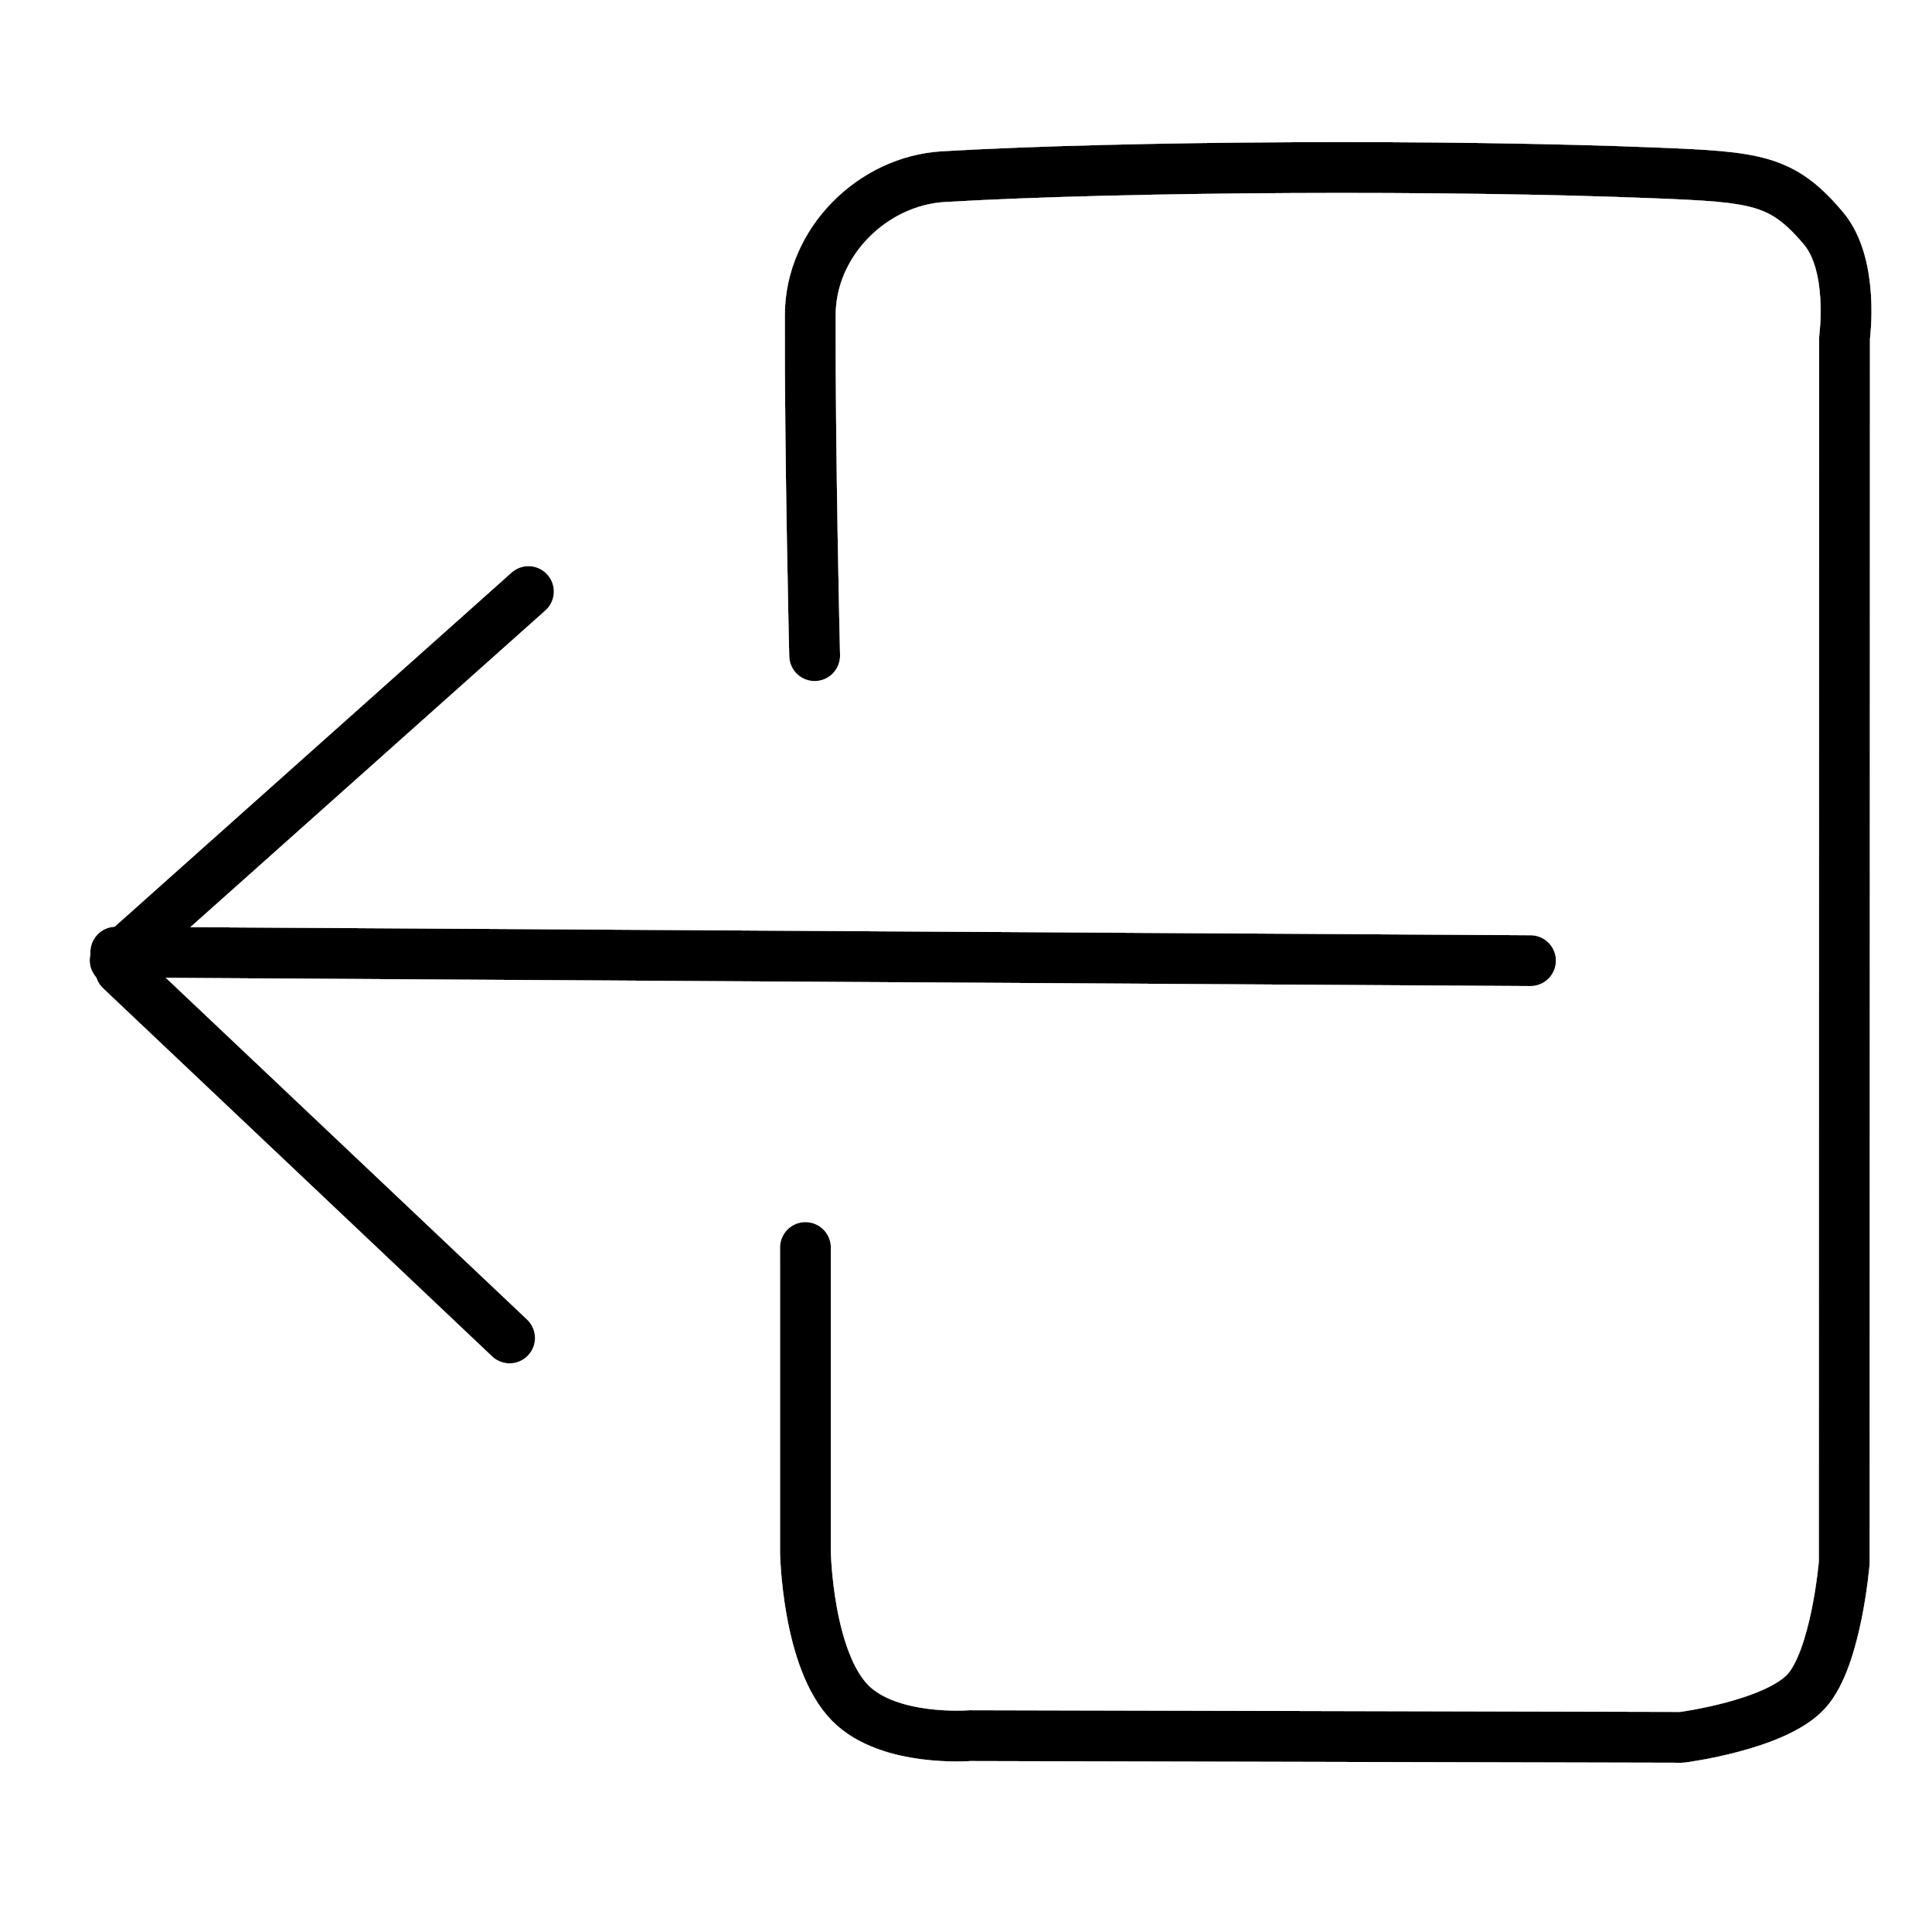
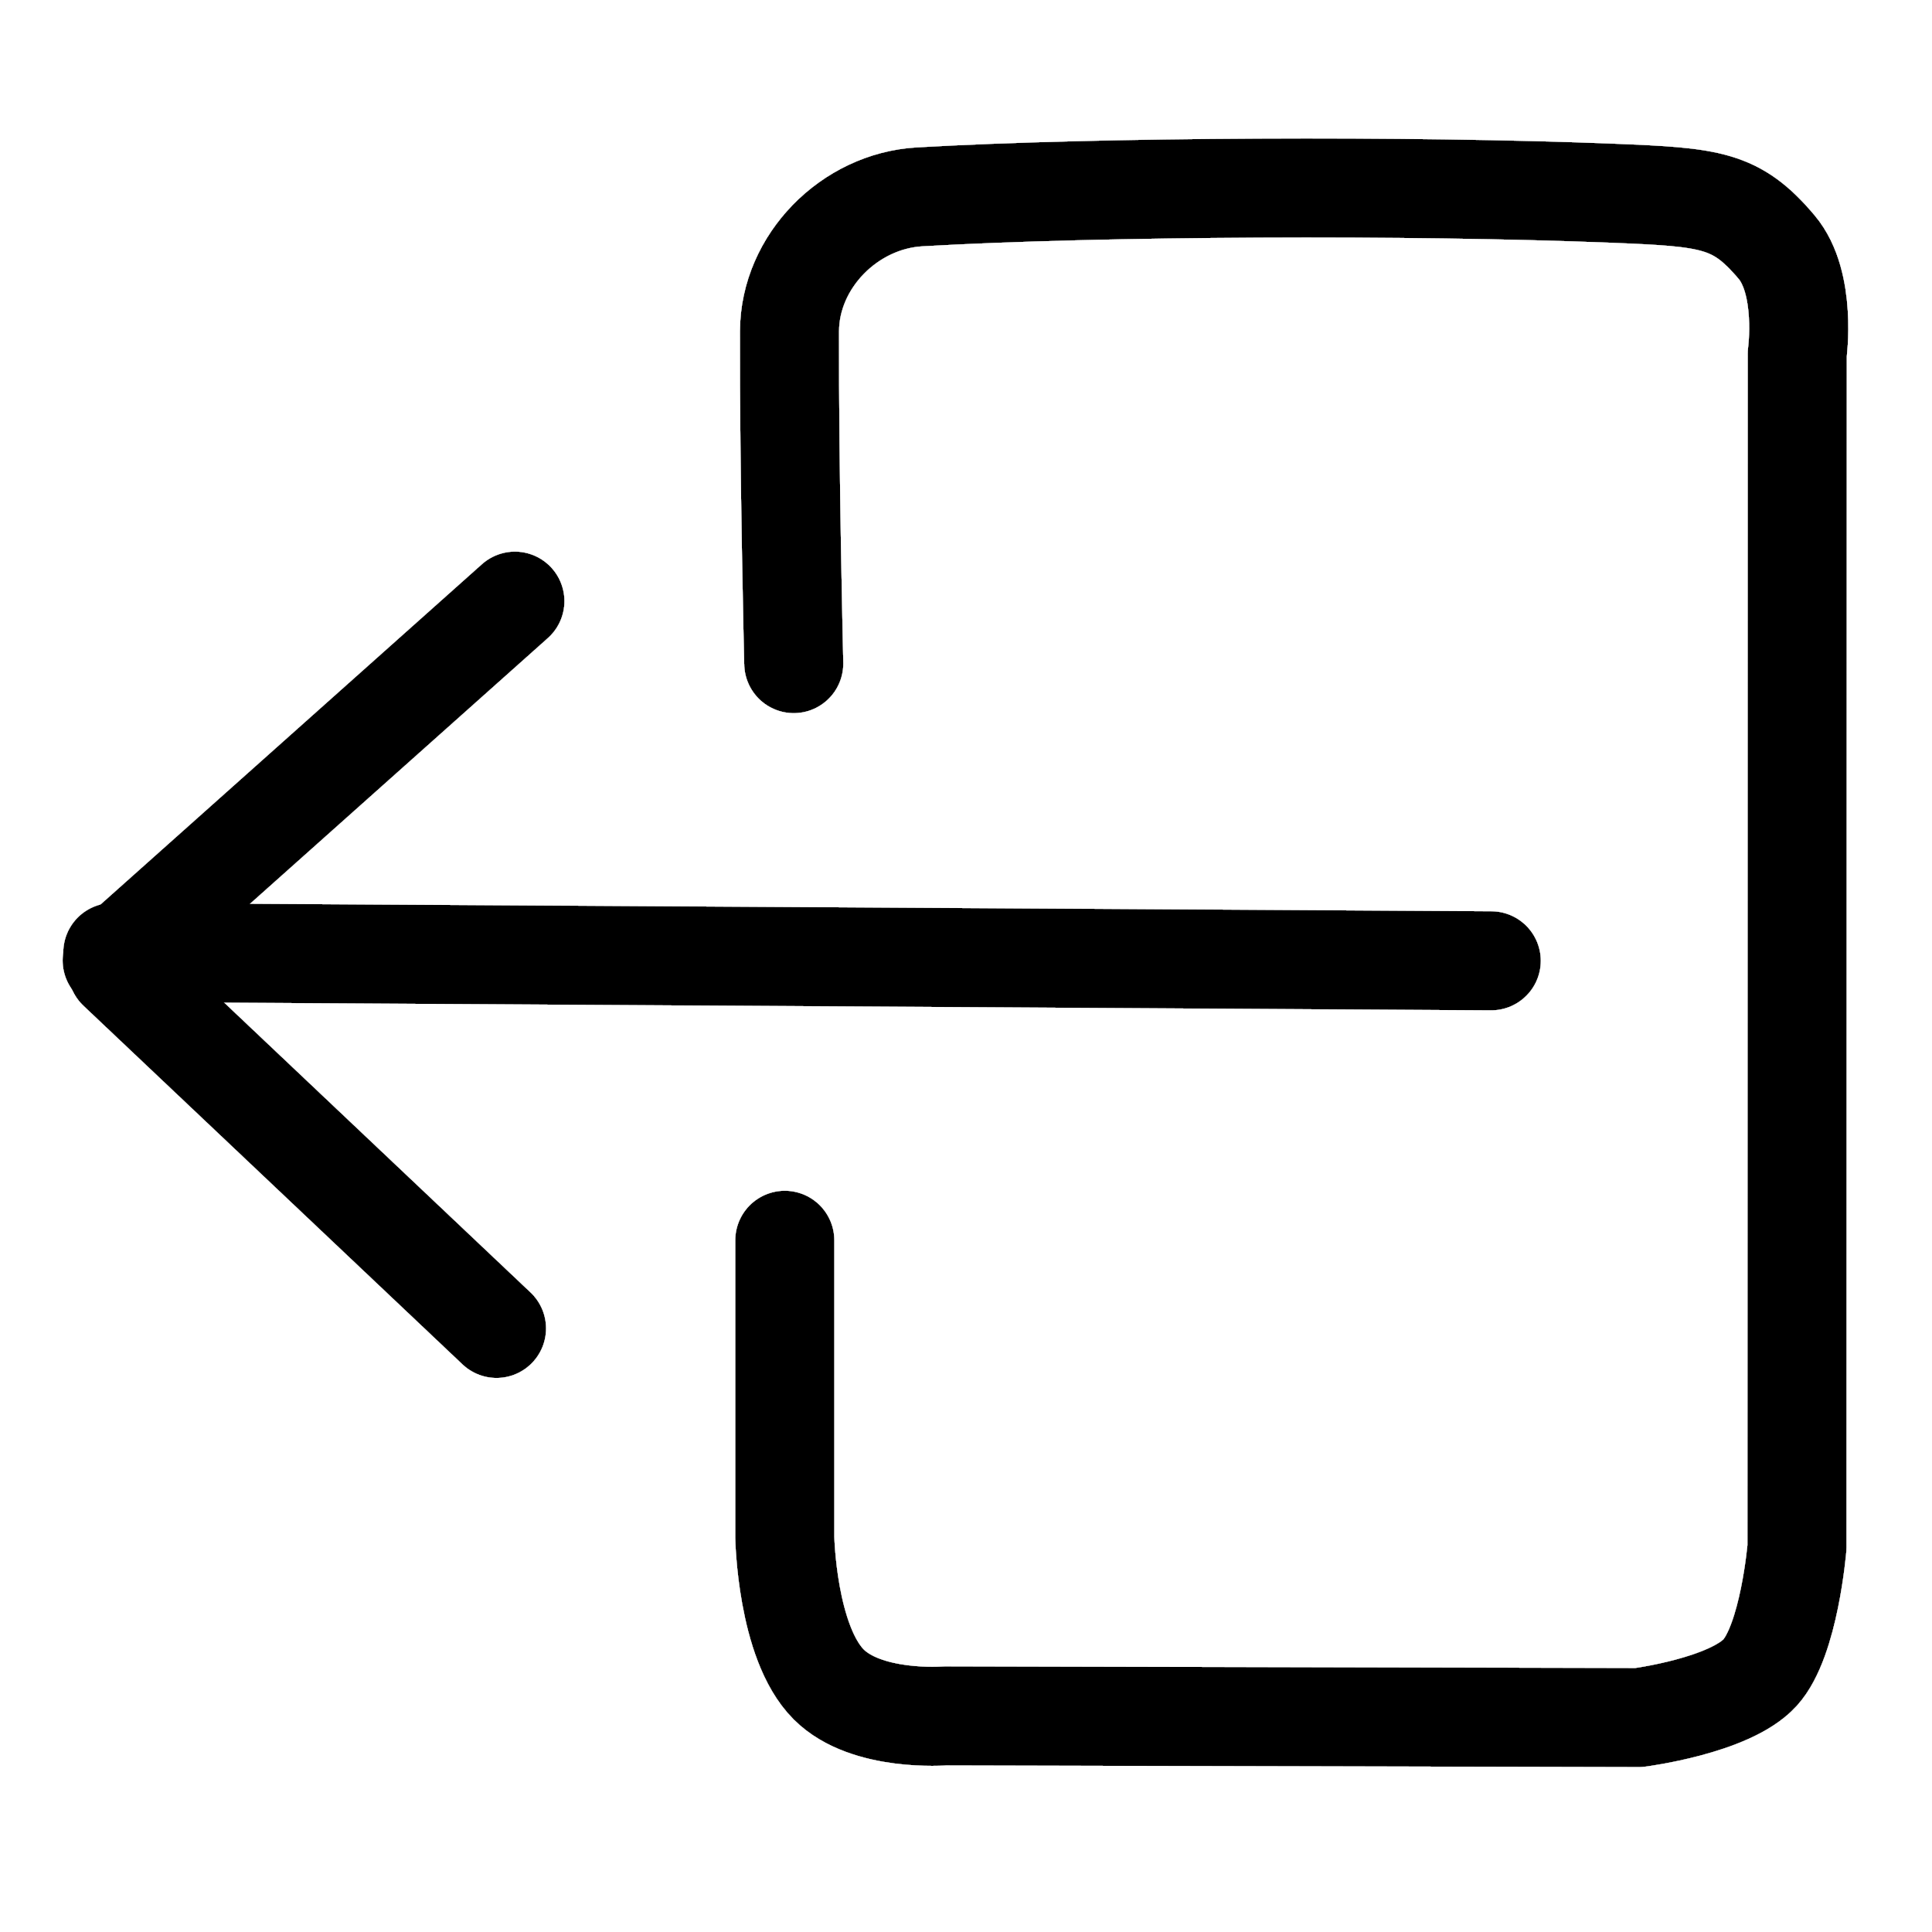
- <svg xmlns="http://www.w3.org/2000/svg" viewBox="62 12 38 36" width="40" height="40" style="filter: drop-shadow(0px 0px 1px #fff)">
-   <path style="stroke-width:1px;stroke-linecap:round;stroke:#000;transform-origin:78.19px 29.811px" d="m64.277 29.727 27.826.168" />
-   <path style="stroke-width:1px;stroke-linecap:round;stroke:#000;transform-origin:68.198px 33.697px" d="m64.372 30.077 7.651 7.239" />
-   <path style="fill:none;stroke-linejoin:round;stroke-width:1px;stroke-linecap:round;stroke:#000;transform-origin:68.329px 26.262px" d="m64.264 29.888 8.13-7.253" />
-   <path style="stroke:#000;fill:none;stroke-linejoin:round;stroke-width:1px;stroke-linecap:round" d="M78.023 23.896s-.095-3.913-.086-6.707c.004-1.415 1.212-2.633 2.625-2.715 3.628-.211 9.958-.236 13.998-.073 1.985.08 2.491.126 3.303 1.087.613.726.417 2.148.417 2.148l-.006 24.099s-.155 1.882-.746 2.53c-.611.67-2.447.906-2.447.906l-14.007-.033s-1.585.127-2.346-.636c-.847-.849-.886-2.969-.886-2.969v-5.996" />
+ <svg xmlns="http://www.w3.org/2000/svg" viewBox="62 12 39 36" width="40" height="40" style="filter: drop-shadow(1px 1px 0px #fff) drop-shadow(-1px -1px 0px #fff) drop-shadow(-1px 1px 0px #fff) drop-shadow(1px -1px 0px #fff)">
+   <path style="stroke-width:2px;stroke-linecap:round;stroke:#000;transform-origin:78.19px 29.811px" d="m64.277 29.727 27.826.168" />
+   <path style="stroke-width:2px;stroke-linecap:round;stroke:#000;transform-origin:68.198px 33.697px" d="m64.372 30.077 7.651 7.239" />
+   <path style="fill:none;stroke-linejoin:round;stroke-width:2px;stroke-linecap:round;stroke:#000;transform-origin:68.329px 26.262px" d="m64.264 29.888 8.13-7.253" />
+   <path style="stroke:#000;fill:none;stroke-linejoin:round;stroke-width:2px;stroke-linecap:round" d="M78.023 23.896s-.095-3.913-.086-6.707c.004-1.415 1.212-2.633 2.625-2.715 3.628-.211 9.958-.236 13.998-.073 1.985.08 2.491.126 3.303 1.087.613.726.417 2.148.417 2.148l-.006 24.099s-.155 1.882-.746 2.53c-.611.67-2.447.906-2.447.906l-14.007-.033s-1.585.127-2.346-.636c-.847-.849-.886-2.969-.886-2.969v-5.996" />
</svg>
